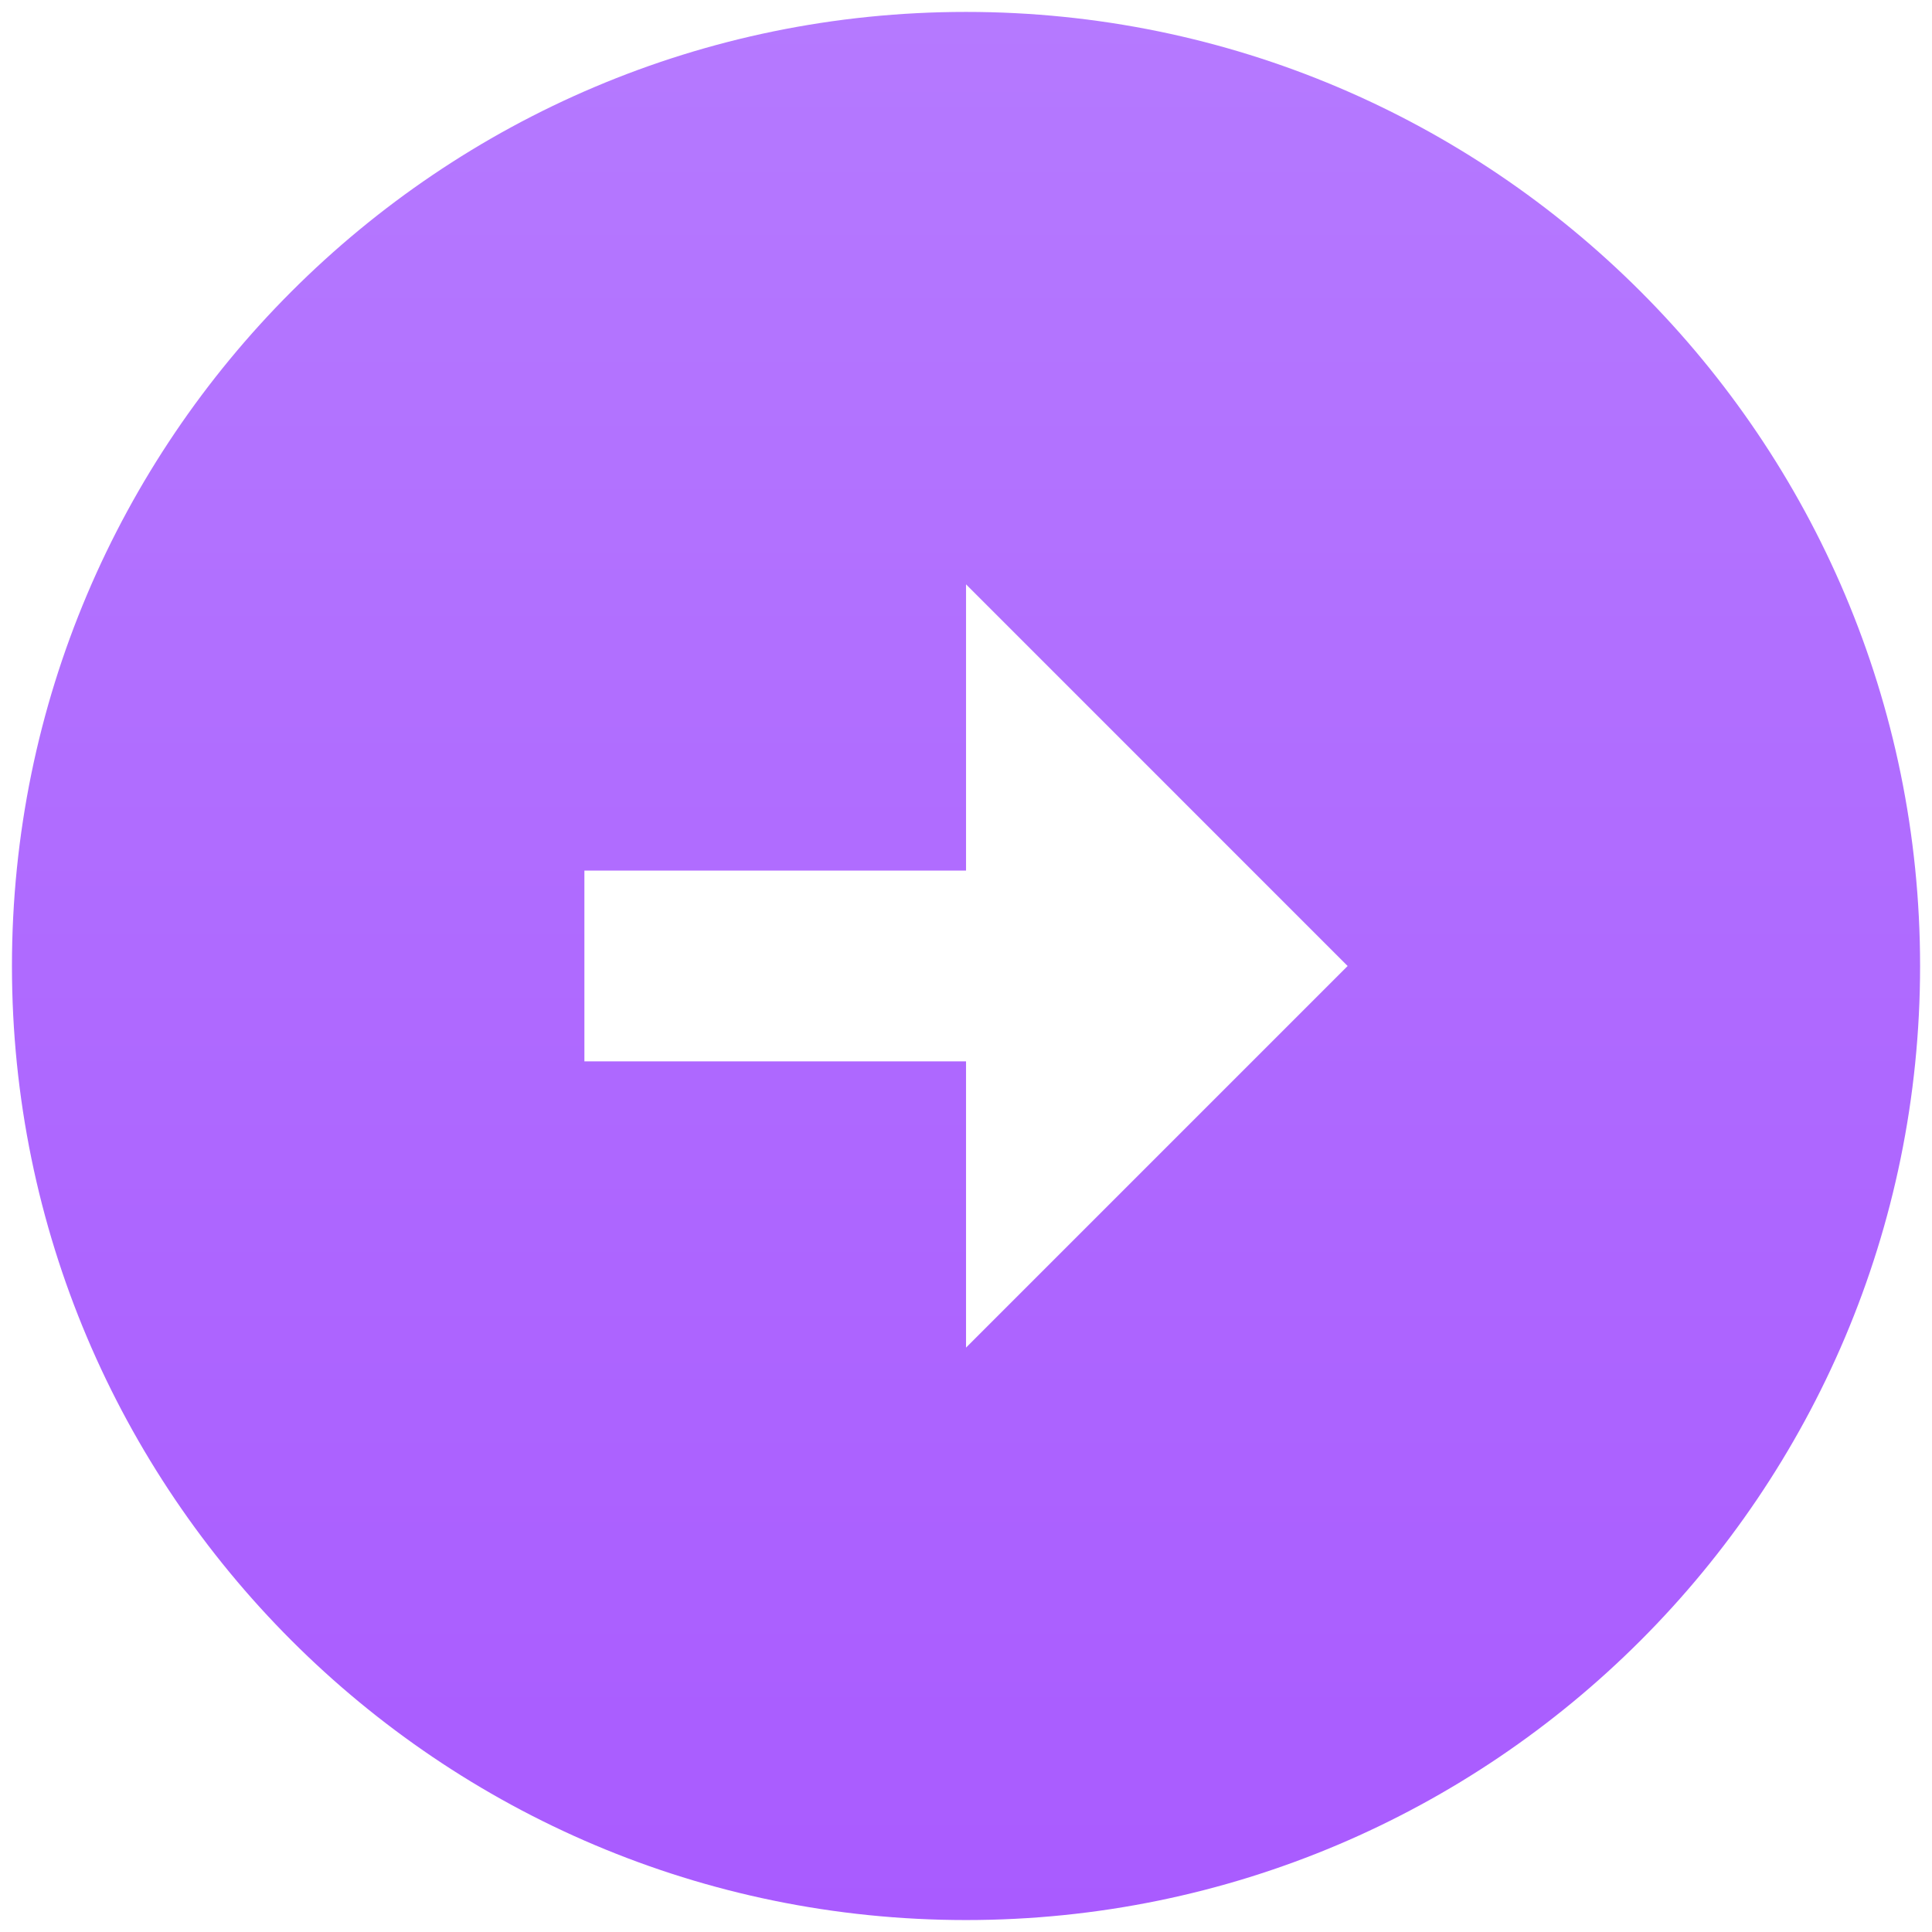
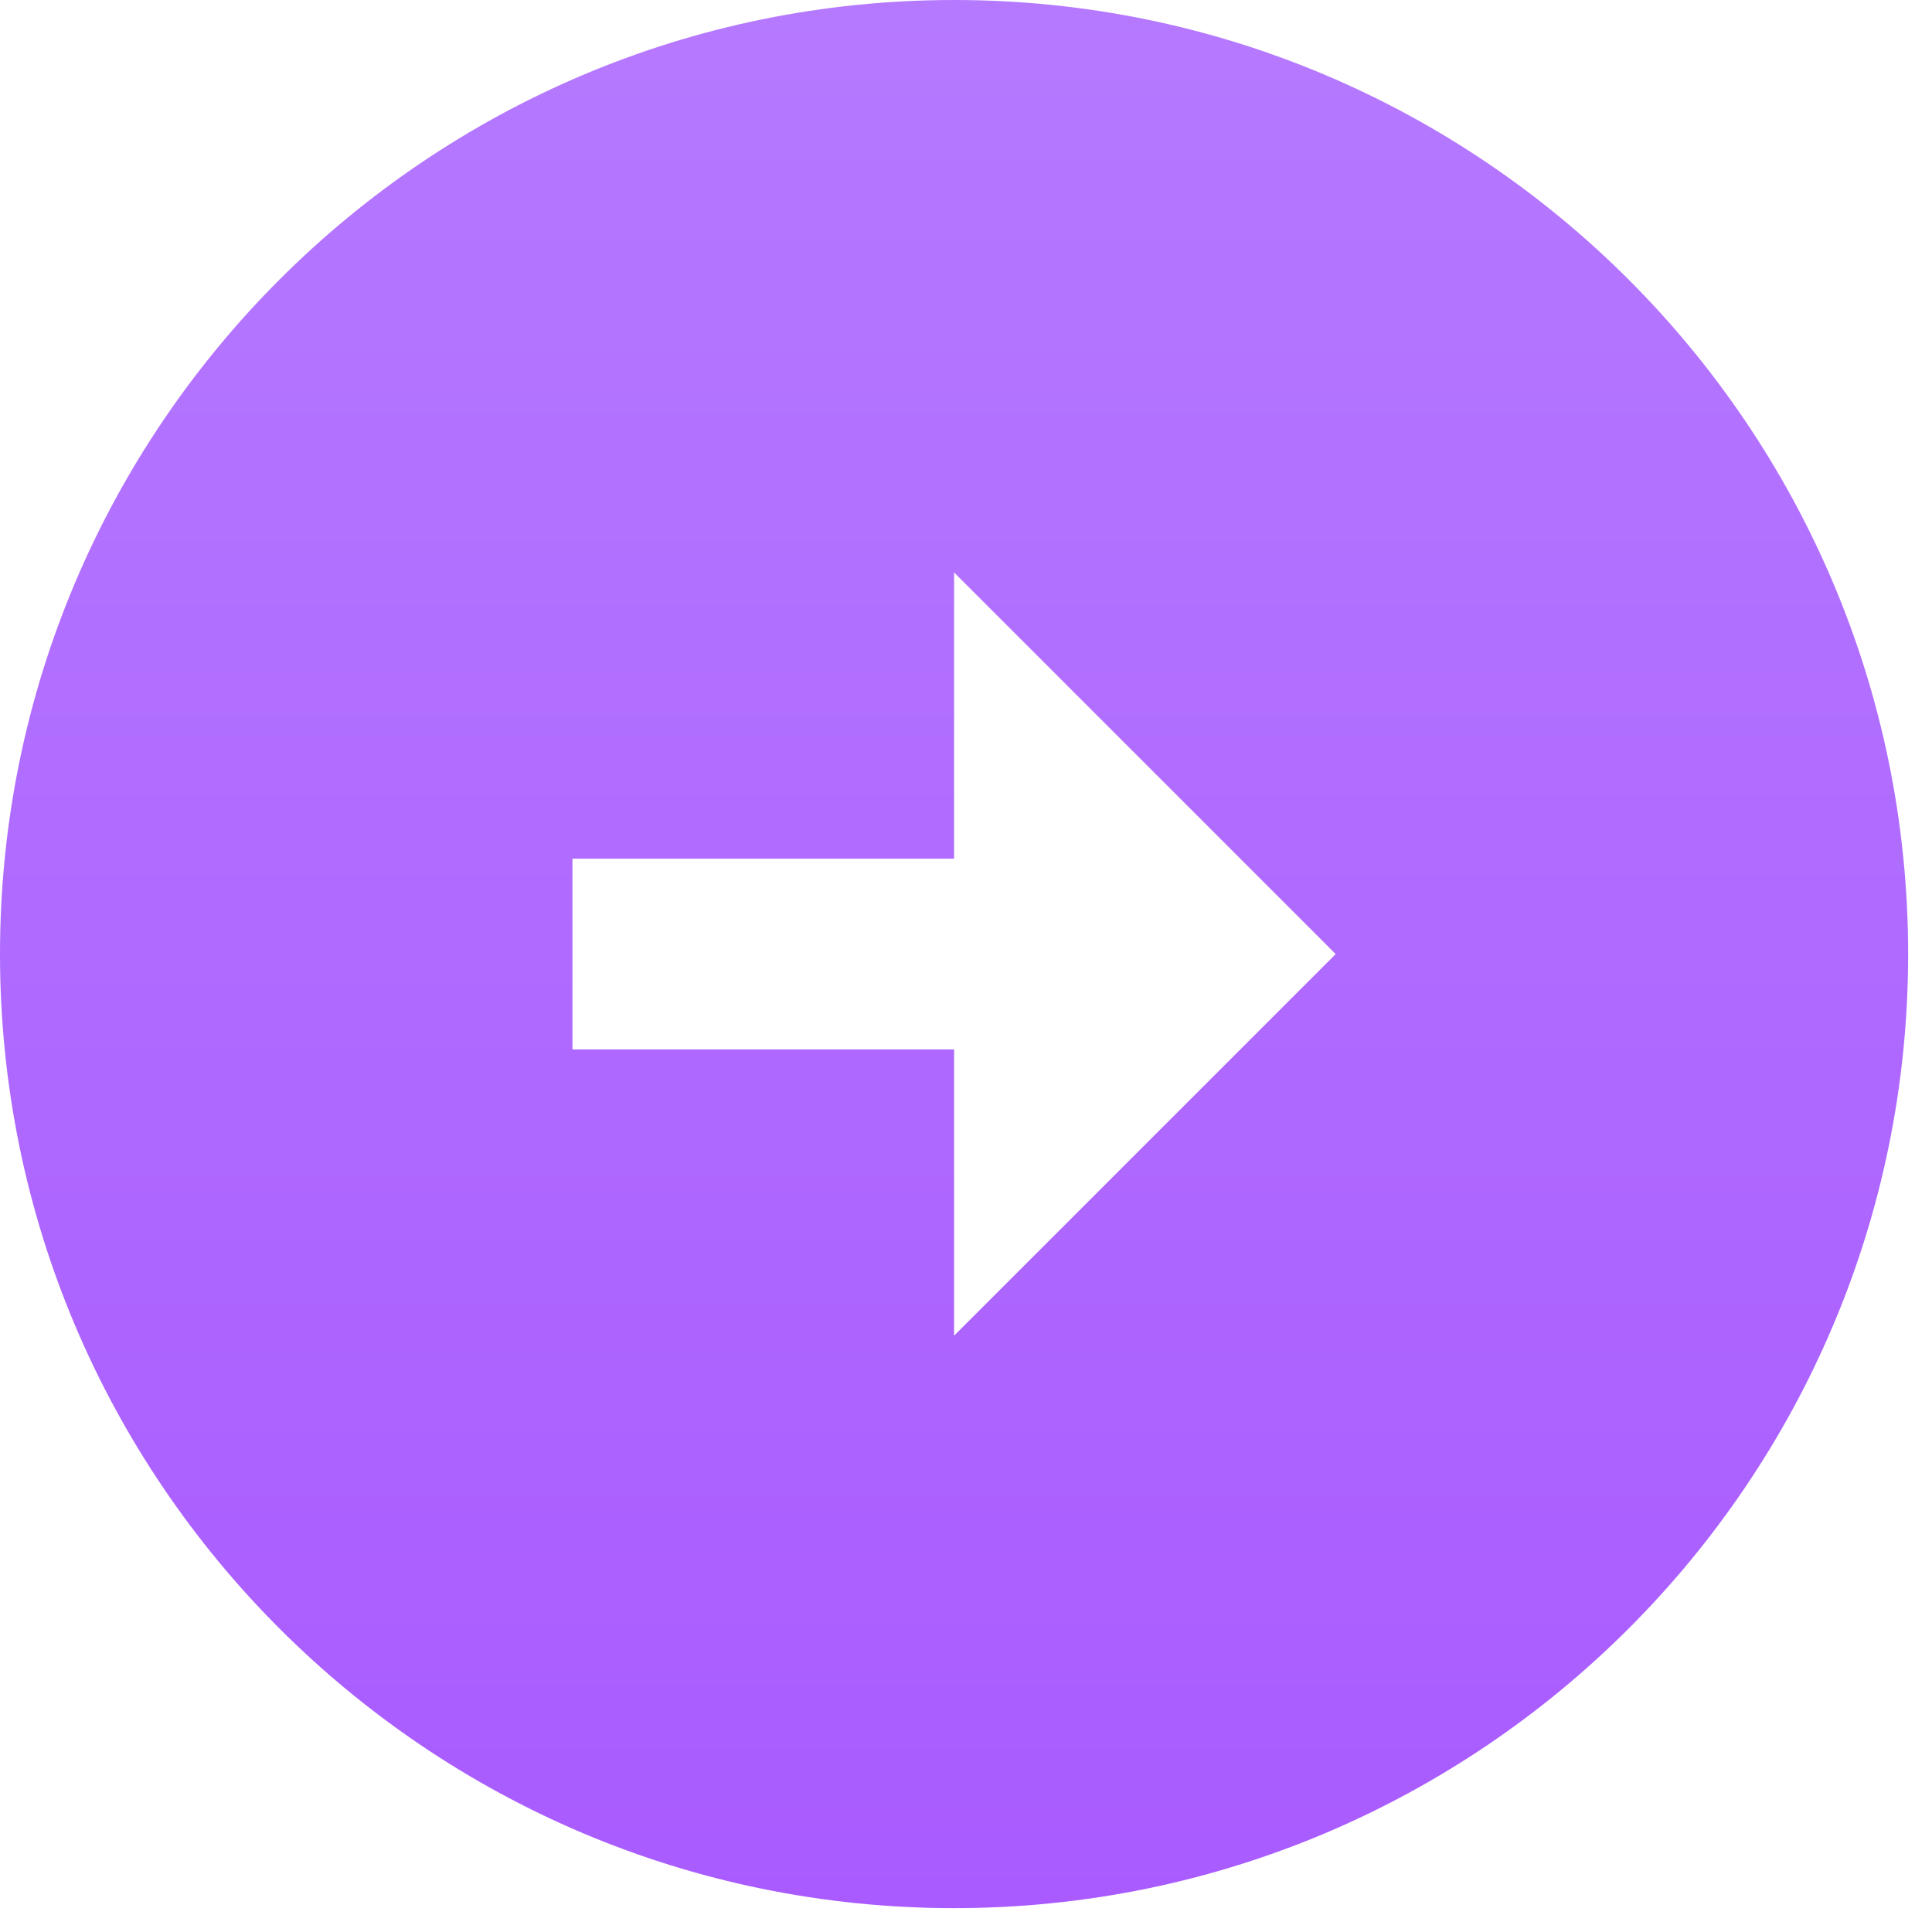
<svg xmlns="http://www.w3.org/2000/svg" width="54" height="54" viewBox="0 0 54 54" fill="none">
-   <path d="M27.001 0.333C41.721 0.333 53.667 12.28 53.667 27C53.667 41.72 41.721 53.666 27.001 53.666C12.281 53.666 0.334 41.72 0.334 27C0.334 12.28 12.281 0.333 27.001 0.333ZM27.001 24.333H16.334V29.666H27.001V37.666L37.667 27L27.001 16.333V24.333Z" fill="url(#paint0_linear_2668_848)" />
+   <path d="M26.667 0C41.387 0 53.333 11.947 53.333 26.667C53.333 41.387 41.387 53.333 26.667 53.333C11.947 53.333 0 41.387 0 26.667C0 11.947 11.947 0 26.667 0ZM26.667 24H16V29.333H26.667V37.333L37.333 26.667L26.667 16V24Z" fill="url(#paint0_linear_2652_619)" />
  <defs>
-     <linearGradient id="paint0_linear_2668_848" x1="27.001" y1="0.333" x2="27.001" y2="53.666" gradientUnits="userSpaceOnUse">
+     <linearGradient id="paint0_linear_2652_619" x1="26.667" y1="0" x2="26.667" y2="53.333" gradientUnits="userSpaceOnUse">
      <stop stop-color="#B579FF" />
      <stop offset="1" stop-color="#A95BFF" />
    </linearGradient>
  </defs>
</svg>
